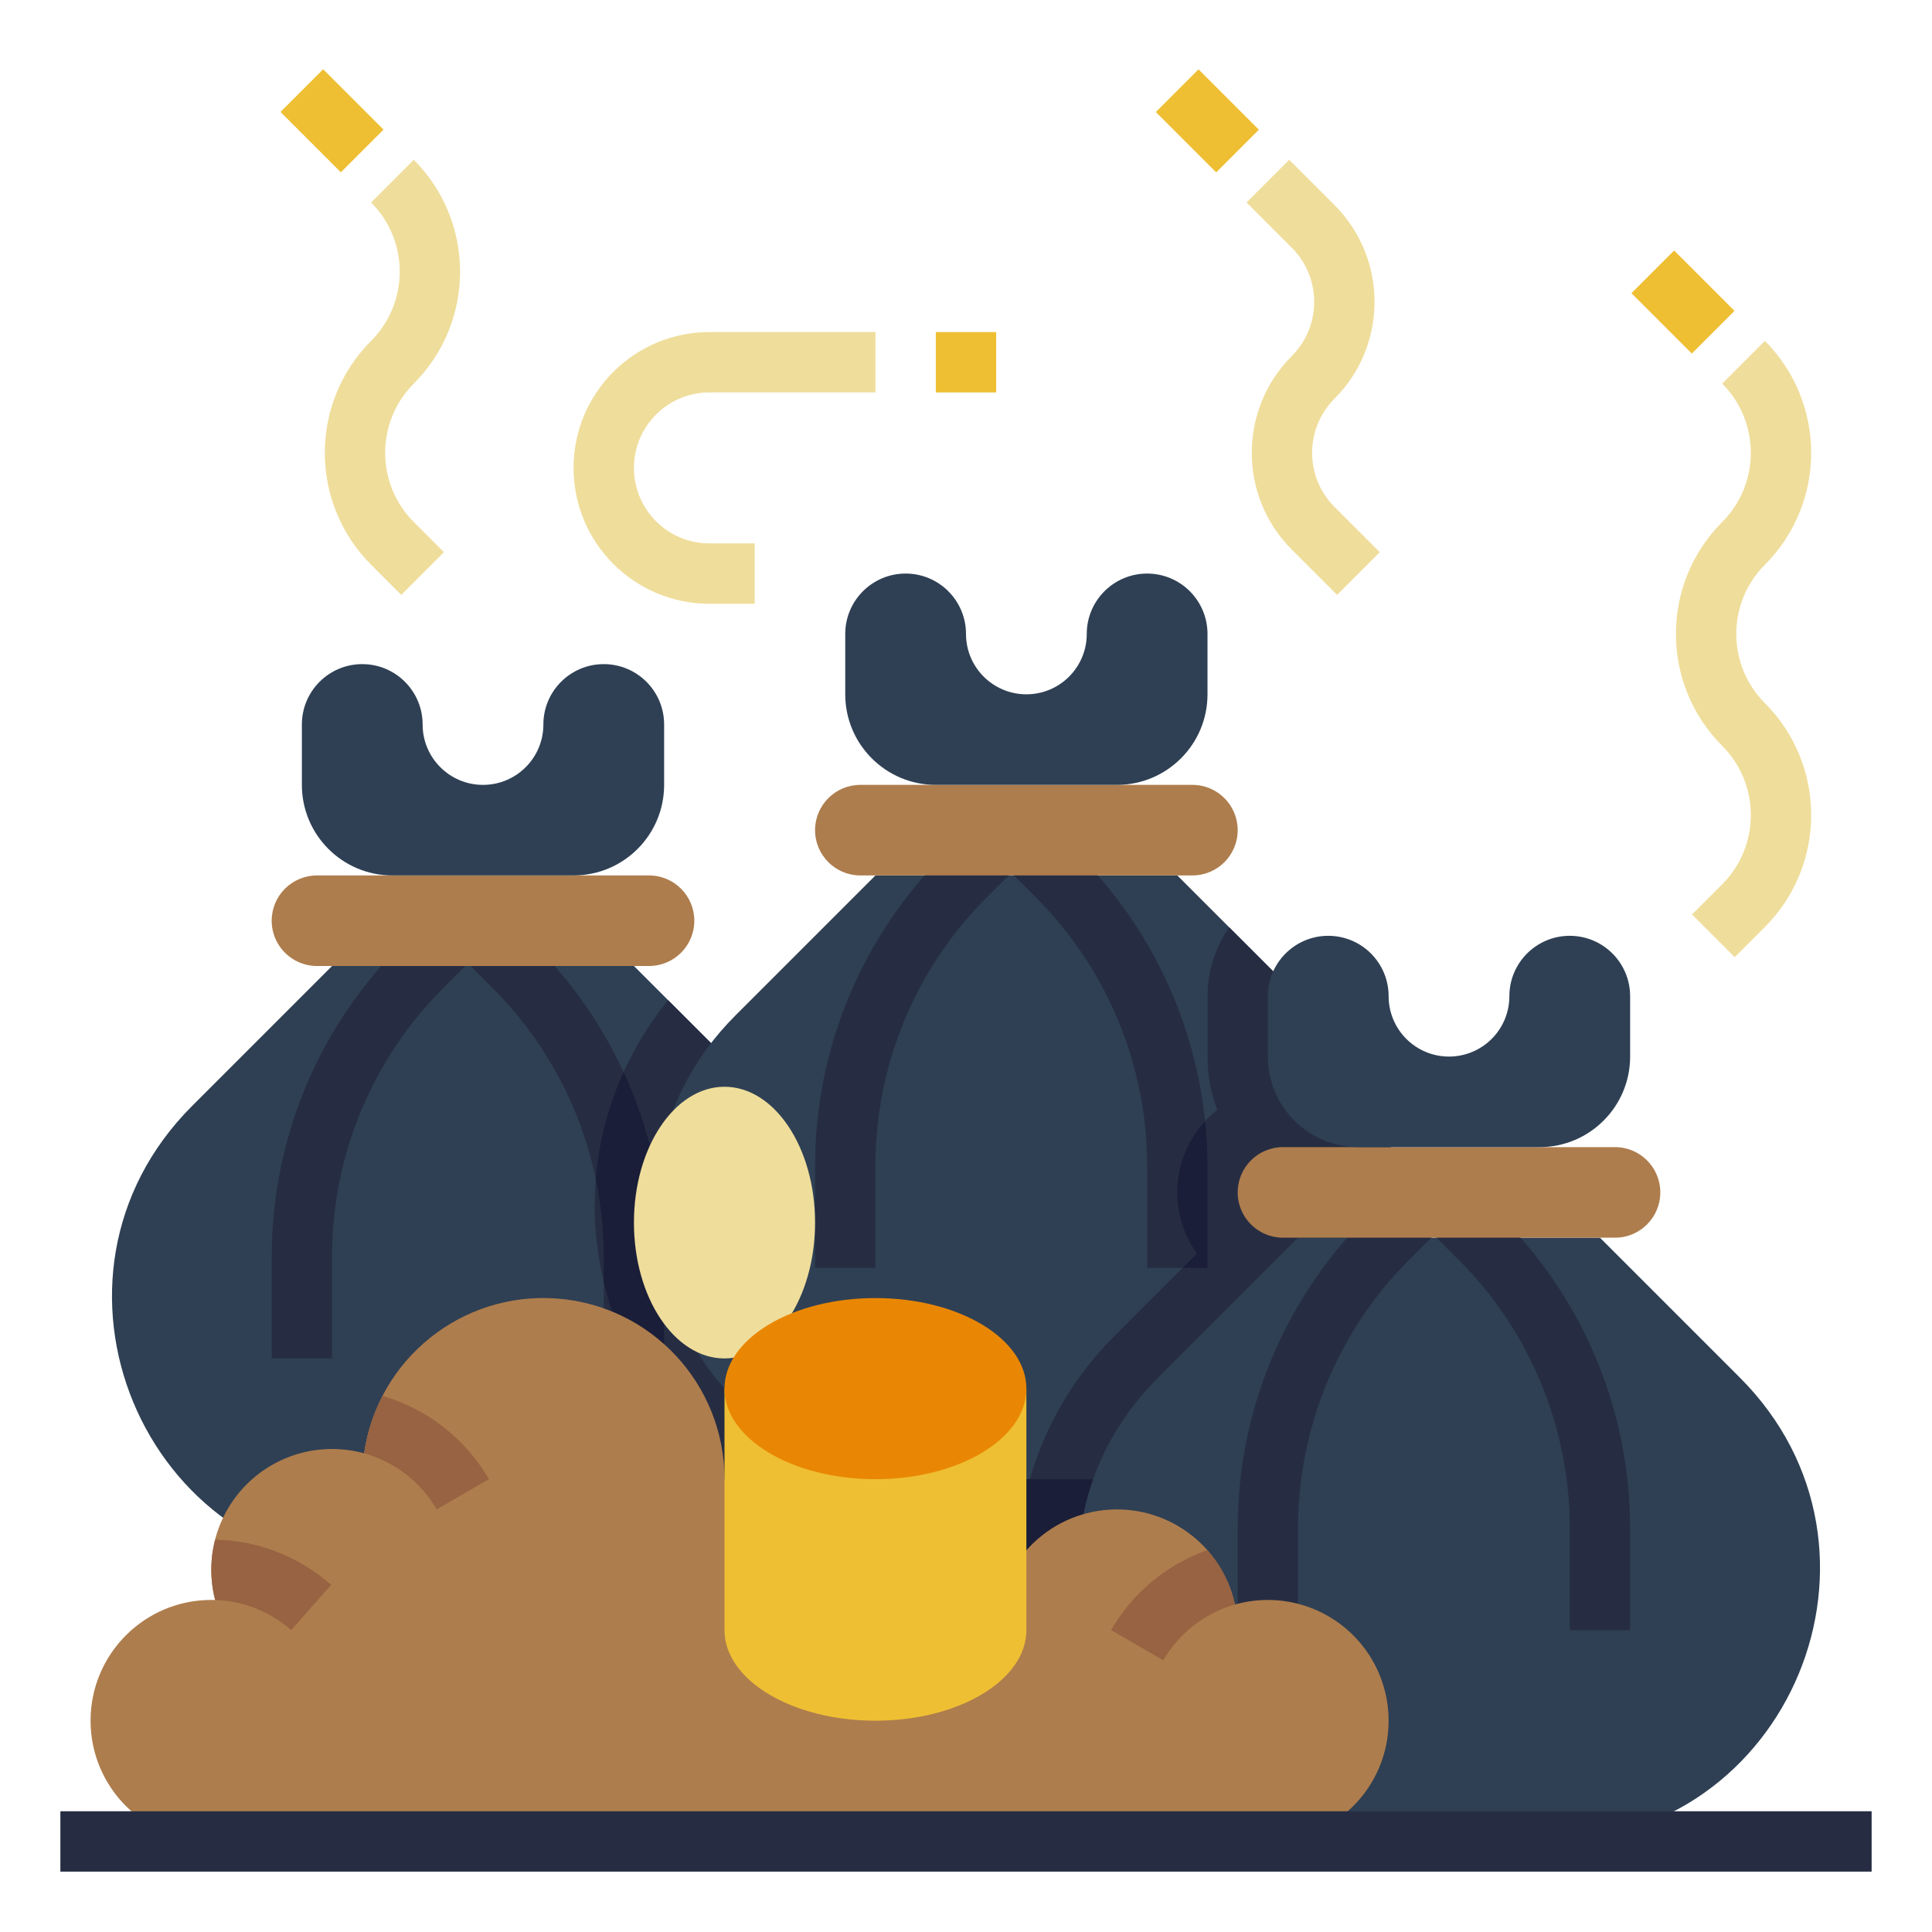
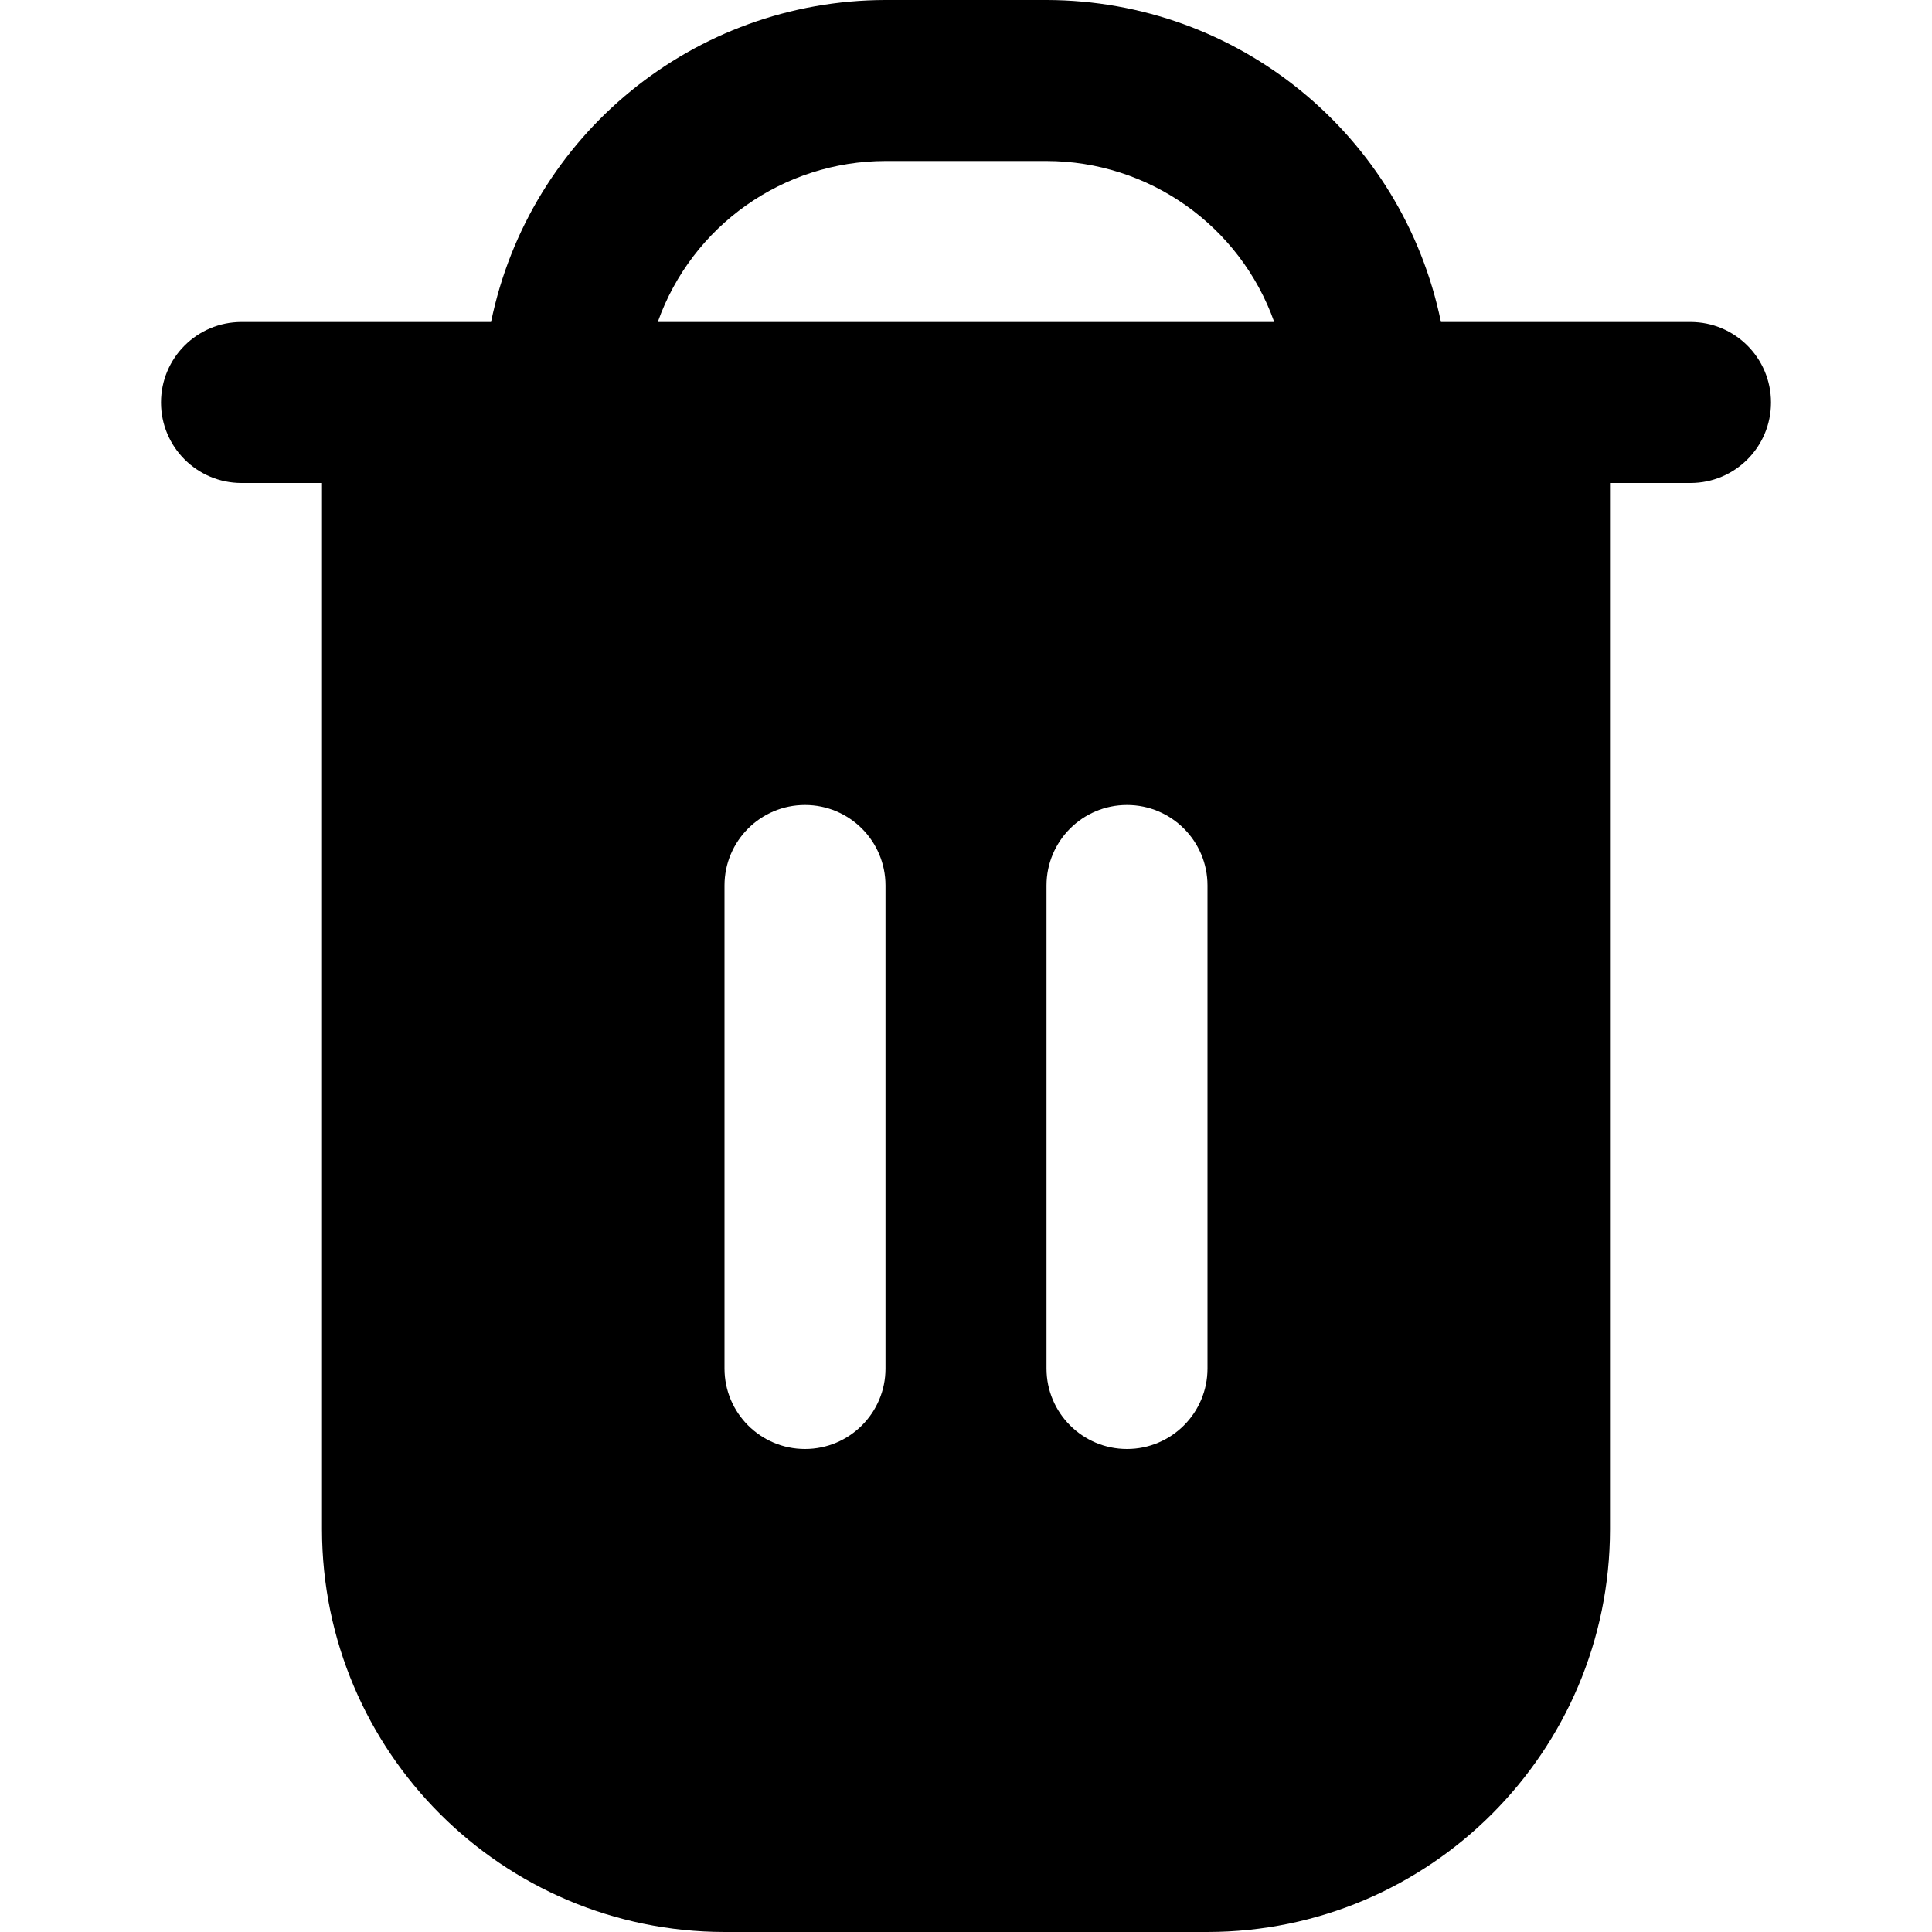
- <svg xmlns="http://www.w3.org/2000/svg" version="1.1" width="512" height="512" x="0" y="0" viewBox="0 0 512 512" style="enable-background:new 0 0 512 512" xml:space="preserve" class="">
+ <svg xmlns="http://www.w3.org/2000/svg" version="1.1" width="512" height="512" x="0" y="0" viewBox="0 0 512 512" style="enable-background:new 0 0 512 512" xml:space="preserve">
  <g>
-     <path fill="#1a1e38" d="M216 372.027h104V432H216z" data-original="#1a1e38" />
-     <path fill="#2f4054" d="M202.97 397.17A70.546 70.546 0 0 1 154.18 416h-52.36c-64.14 0-96.27-77.55-50.91-122.91L88 256h80l9.05 9.05 28.04 28.04c31.4 31.4 25.67 78.23-2.12 104.08z" data-original="#2f4054" />
-     <path fill="#262d43" d="M88 360H72v-26.747a116.482 116.482 0 0 1 34.342-82.908l12.001-12.002 11.314 11.314-12.002 12.001A100.588 100.588 0 0 0 88 333.253z" data-original="#262d43" />
-     <path fill="#262d43" d="M176 333.25V360h-16v-26.75a101.763 101.763 0 0 0-2.11-20.71 100.517 100.517 0 0 0-27.55-50.88l-12-12 11.32-11.32 12 12A116.616 116.616 0 0 1 176 333.25z" data-original="#262d43" />
-     <rect width="112" height="24" x="72" y="232" fill="#ae7d4d" rx="12" data-original="#ae7d4d" />
-     <path fill="#2f4054" d="M80 208v-16a16 16 0 0 1 16-16 16 16 0 0 1 16 16 16 16 0 0 0 16 16 16 16 0 0 0 16-16 16 16 0 0 1 16-16 16 16 0 0 1 16 16v16a24 24 0 0 1-24 24h-48a24 24 0 0 1-24-24z" data-original="#2f4054" />
-     <path fill="#262d43" d="M202.97 397.17a87.246 87.246 0 0 1-38.45-43.49c-12.62-30.46-7.73-63.59 12.53-88.63l28.04 28.04c31.4 31.4 25.67 78.23-2.12 104.08z" data-original="#262d43" />
-     <path fill="#1a1e38" d="M176 333.25V360h-8.58c-1.04-2.05-2-4.16-2.9-6.32a91.008 91.008 0 0 1-4.52-13.95v-6.48a101.763 101.763 0 0 0-2.11-20.71 84.788 84.788 0 0 1 7.37-28.44A116.698 116.698 0 0 1 176 333.25z" data-original="#1a1e38" />
-     <path fill="#2f4054" d="M298.18 392h-52.36c-64.14 0-96.27-77.55-50.91-122.91L232 232h80l13.74 13.74 23.35 23.35C394.45 314.45 362.32 392 298.18 392z" data-original="#2f4054" />
-     <path fill="#262d43" d="M232 336h-16v-26.747a116.482 116.482 0 0 1 34.342-82.908l12.001-12.002 11.314 11.314-12.002 12.001A100.588 100.588 0 0 0 232 309.253z" data-original="#262d43" />
-     <path fill="#262d43" d="M320 309.25V336h-16v-26.75a100.557 100.557 0 0 0-29.66-71.59l-12-12 11.32-11.32 12 12A117.227 117.227 0 0 1 320 309.25z" data-original="#262d43" />
-     <rect width="112" height="24" x="216" y="208" fill="#ae7d4d" rx="12" data-original="#ae7d4d" />
-     <path fill="#2f4054" d="M224 184v-16a16 16 0 0 1 16-16 16 16 0 0 1 16 16 16 16 0 0 0 16 16 16 16 0 0 0 16-16 16 16 0 0 1 16-16 16 16 0 0 1 16 16v16a24 24 0 0 1-24 24h-48a24 24 0 0 1-24-24z" data-original="#2f4054" />
-     <path fill="#262d43" d="M298.18 392h-25.29a88.214 88.214 0 0 1 22.71-38.23l21.58-21.58a27.927 27.927 0 0 1 5.39-38.08A39.787 39.787 0 0 1 320 280v-16a31.778 31.778 0 0 1 5.74-18.26l23.35 23.35C394.45 314.45 362.32 392 298.18 392z" data-original="#262d43" />
-     <path fill="#1a1e38" d="M320 309.25V336h-6.63l3.81-3.81a27.906 27.906 0 0 1 2.19-35.09 116.55 116.55 0 0 1 .63 12.15z" data-original="#1a1e38" />
-     <path fill="#2f4054" d="M461.088 365.088 424 328h-80l-37.088 37.088C261.554 410.446 293.678 488 357.823 488h52.354c64.145 0 96.269-77.554 50.911-122.912z" data-original="#2f4054" />
-     <path fill="#262d43" d="M344 432h-16v-26.747a116.482 116.482 0 0 1 34.342-82.908l12.001-12.002 11.314 11.314-12.002 12.001A100.588 100.588 0 0 0 344 405.253z" data-original="#262d43" />
-     <path fill="#262d43" d="M432 432h-16v-26.747a100.588 100.588 0 0 0-29.655-71.595l-12.002-12.001 11.314-11.314 12.001 12.002A116.482 116.482 0 0 1 432 405.253z" data-original="#262d43" />
-     <rect width="112" height="24" x="328" y="304" fill="#ae7d4d" rx="12" data-original="#ae7d4d" />
-     <path fill="#2f4054" d="M336 280v-16a16 16 0 0 1 16-16 16 16 0 0 1 16 16 16 16 0 0 0 16 16 16 16 0 0 0 16-16 16 16 0 0 1 16-16 16 16 0 0 1 16 16v16a24 24 0 0 1-24 24h-48a24 24 0 0 1-24-24z" data-original="#2f4054" />
-     <path fill="#ae7d4d" d="M368 456a32.004 32.004 0 0 1-32 32H56a32 32 0 0 1 0-64c.34 0 .68.02 1.02.03a31.995 31.995 0 0 1 39.47-38.88A48 48 0 0 1 192 392h16v40h56a32.001 32.001 0 0 1 63.27-6.79A32.012 32.012 0 0 1 368 456z" data-original="#ae7d4d" />
-     <g fill="#976342">
-       <path d="m87.75 420-10.58 12a31.956 31.956 0 0 0-20.15-7.97 32.113 32.113 0 0 1-.01-16.02A47.948 47.948 0 0 1 87.75 420zM129.57 391.99 115.72 400a32.13 32.13 0 0 0-19.23-14.85 47.79 47.79 0 0 1 4.89-15.23 48.162 48.162 0 0 1 28.19 22.07zM327.27 425.21A32.235 32.235 0 0 0 308.28 440l-13.84-8.02a48.08 48.08 0 0 1 25.51-21.19 31.795 31.795 0 0 1 7.32 14.42z" fill="#976342" data-original="#976342" />
-     </g>
-     <path fill="#efbf33" d="M272 368v64c0 13.25-17.91 24-40 24s-40-10.75-40-24v-64z" data-original="#efbf33" />
-     <ellipse cx="192" cy="324" fill="#efdd9b" rx="24" ry="36" data-original="#efdd9b" />
-     <ellipse cx="232" cy="368" fill="#e98704" rx="40" ry="24" data-original="#e98704" />
-     <path fill="#efdd9b" d="m106.343 157.657-8-8a41.988 41.988 0 0 1 0-59.314 25.971 25.971 0 0 0 0-36.686l11.314-11.314a41.988 41.988 0 0 1 0 59.314 25.971 25.971 0 0 0 0 36.686l8 8z" data-original="#efdd9b" />
-     <path fill="#efbf33" d="m74.332 29.663 11.312-11.312 15.997 15.997L90.33 45.66z" data-original="#efbf33" />
-     <path fill="#efdd9b" d="M200 160h-12a36 36 0 0 1 0-72h44v16h-44a20 20 0 0 0 0 40h12z" data-original="#efdd9b">
-         </path>
-     <path fill="#efbf33" d="M248 88h16v16h-16z" data-original="#efbf33" />
-     <path fill="#efdd9b" d="m354.343 157.657-12-12a36.325 36.325 0 0 1 0-51.314 20.308 20.308 0 0 0 0-28.686l-12-12 11.314-11.314 12 12a36.325 36.325 0 0 1 0 51.314 20.308 20.308 0 0 0 0 28.686l12 12z" data-original="#efdd9b" />
-     <path fill="#efbf33" d="m306.307 29.688 11.312-11.312 15.997 15.997-11.312 11.312z" data-original="#efbf33">
-         </path>
-     <path fill="#efdd9b" d="m459.716 253.657-11.314-11.314 8-8a25.972 25.972 0 0 0 0-36.686 41.988 41.988 0 0 1 0-59.314 25.972 25.972 0 0 0 0-36.686l11.314-11.314a41.989 41.989 0 0 1 0 59.314 25.972 25.972 0 0 0 0 36.686 41.988 41.988 0 0 1 0 59.314z" data-original="#efdd9b" />
-     <path fill="#efbf33" d="m432.348 77.696 11.312-11.312 15.997 15.998-11.312 11.312z" data-original="#efbf33">
-         </path>
-     <path fill="#262d43" d="M16 480h480v16H16z" data-original="#262d43" />
+     <path d="M448 85.333h-66.133C371.66 35.703 328.002.064 277.333 0h-42.667c-50.669.064-94.327 35.703-104.533 85.333H64c-11.782 0-21.333 9.551-21.333 21.333S52.218 128 64 128h21.333v277.333C85.404 464.214 133.119 511.93 192 512h128c58.881-.07 106.596-47.786 106.667-106.667V128H448c11.782 0 21.333-9.551 21.333-21.333S459.782 85.333 448 85.333zM234.667 362.667c0 11.782-9.551 21.333-21.333 21.333-11.783 0-21.334-9.551-21.334-21.333v-128c0-11.782 9.551-21.333 21.333-21.333 11.782 0 21.333 9.551 21.333 21.333v128zm85.333 0c0 11.782-9.551 21.333-21.333 21.333-11.782 0-21.333-9.551-21.333-21.333v-128c0-11.782 9.551-21.333 21.333-21.333 11.782 0 21.333 9.551 21.333 21.333v128zM174.315 85.333c9.074-25.551 33.238-42.634 60.352-42.667h42.667c27.114.033 51.278 17.116 60.352 42.667H174.315z" fill="currentColor" opacity="1" data-original="currentColor" />
  </g>
</svg>
